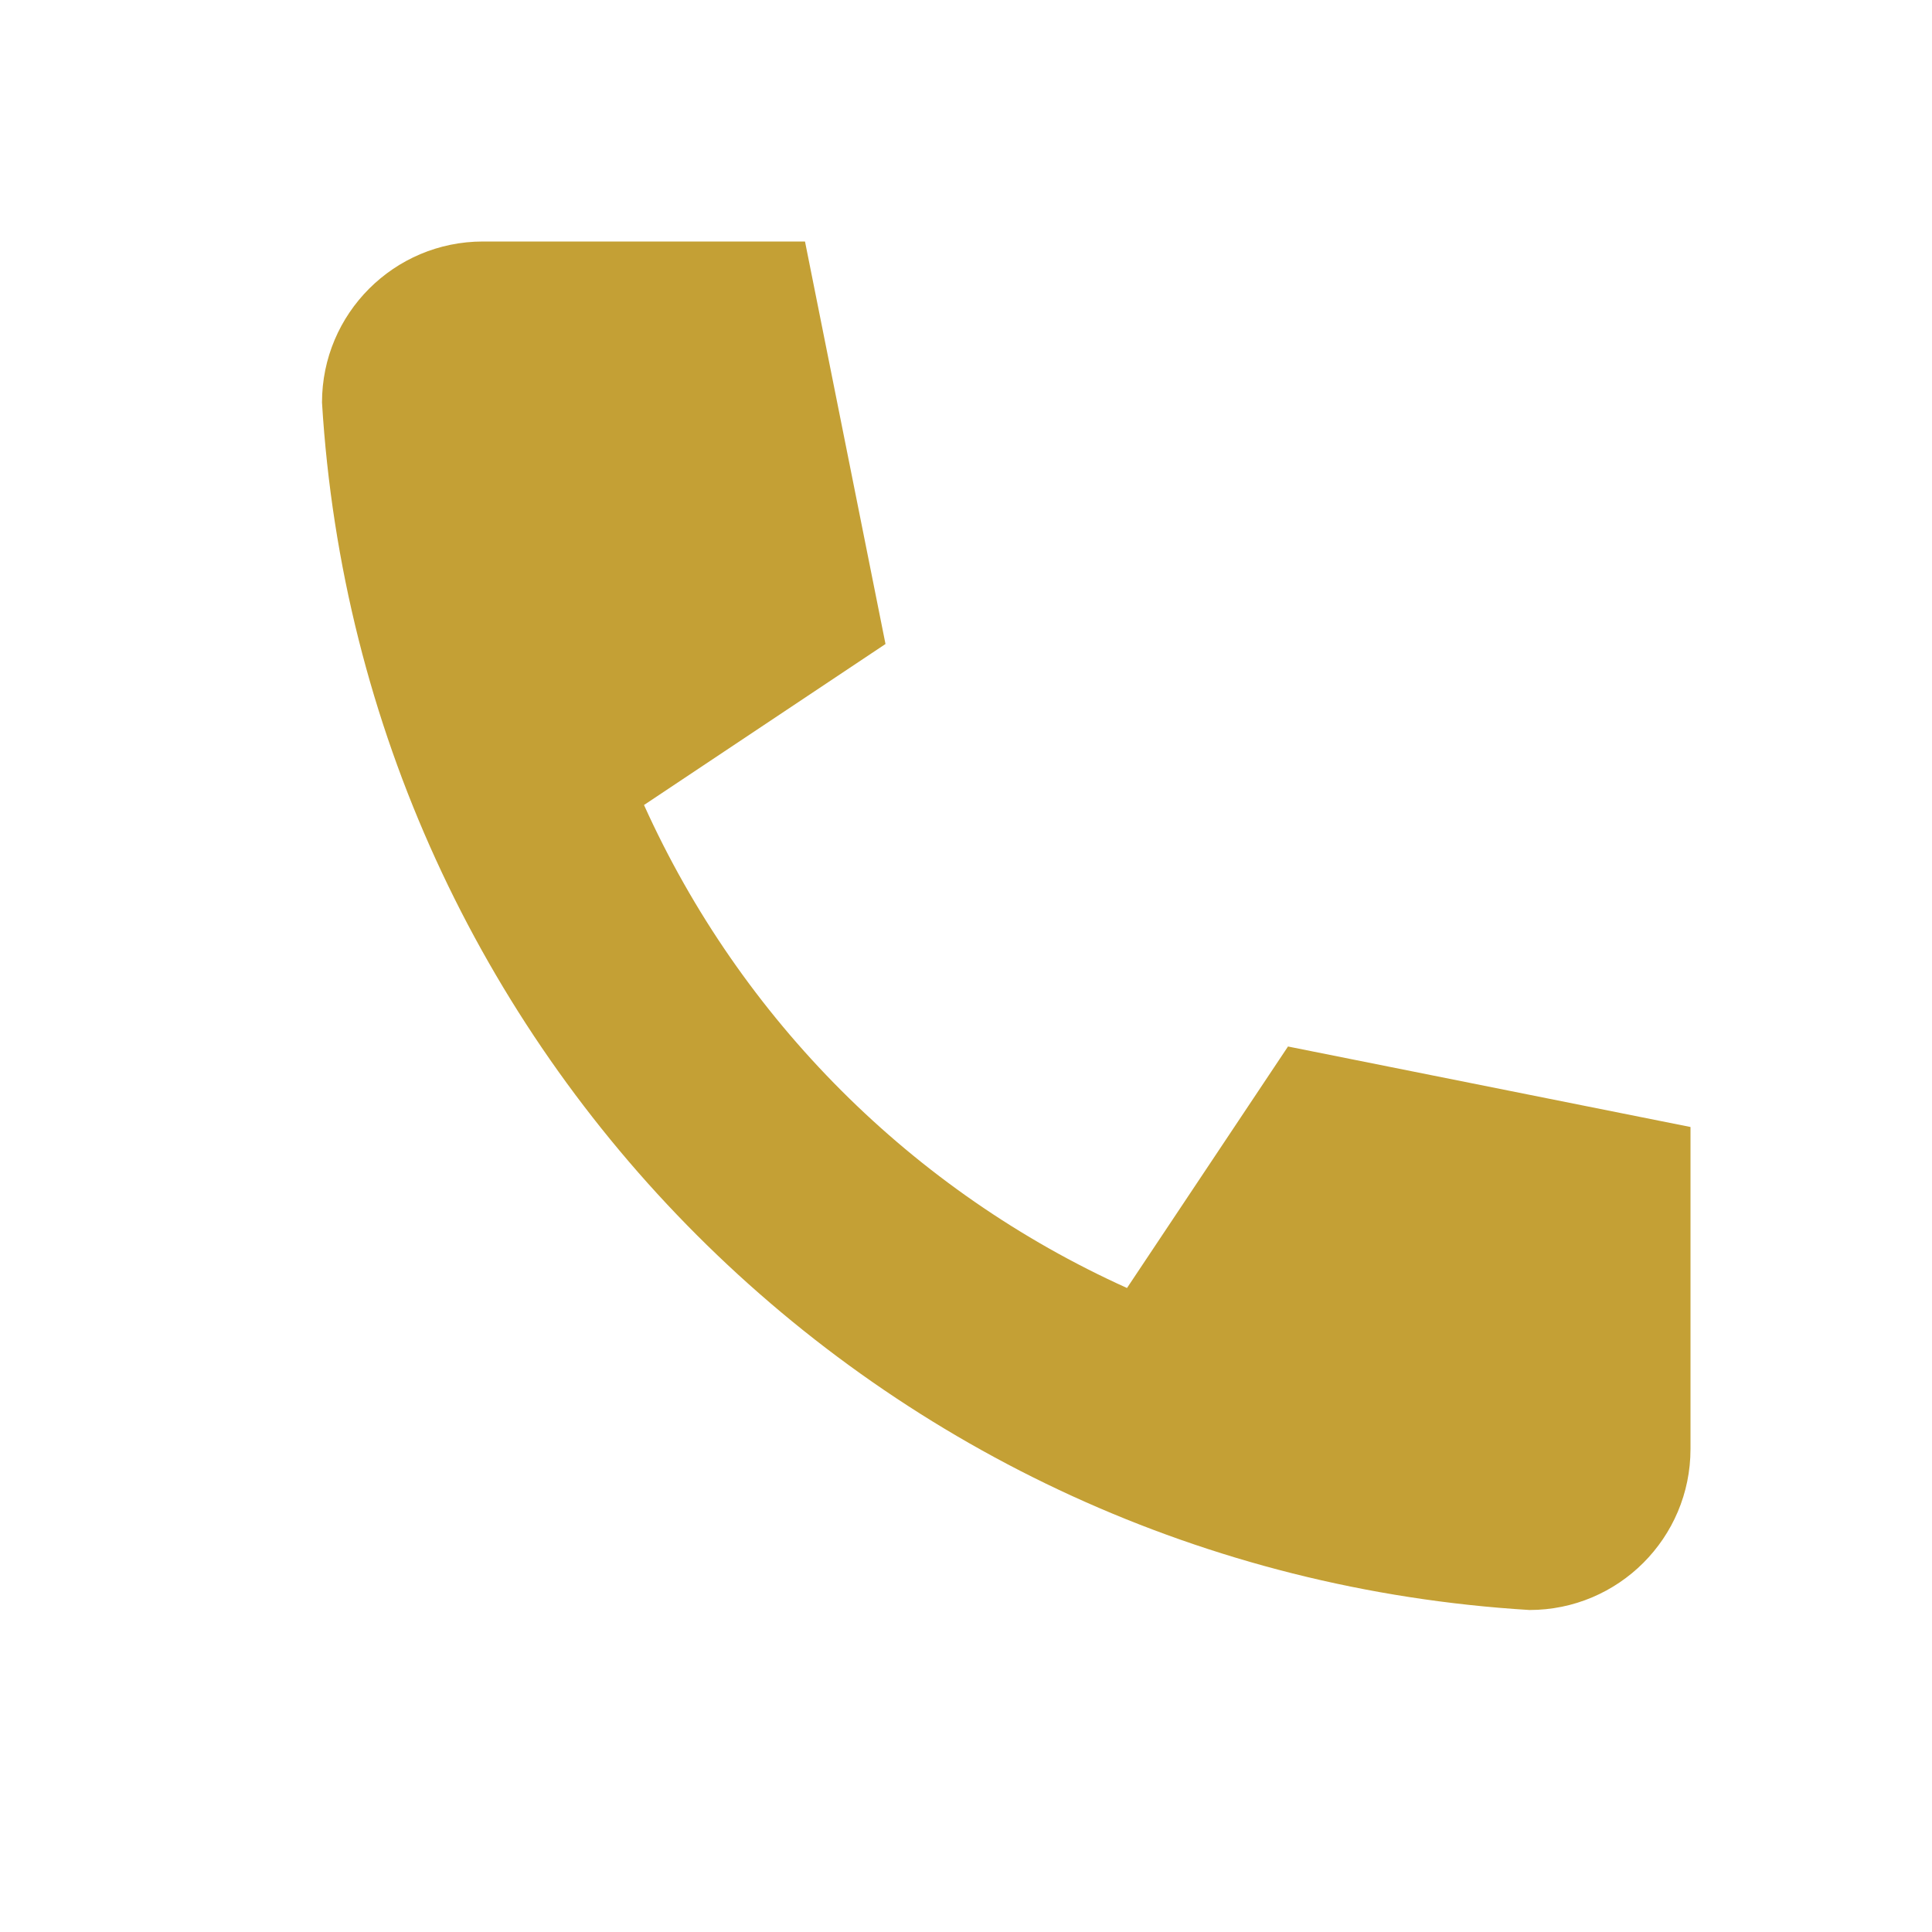
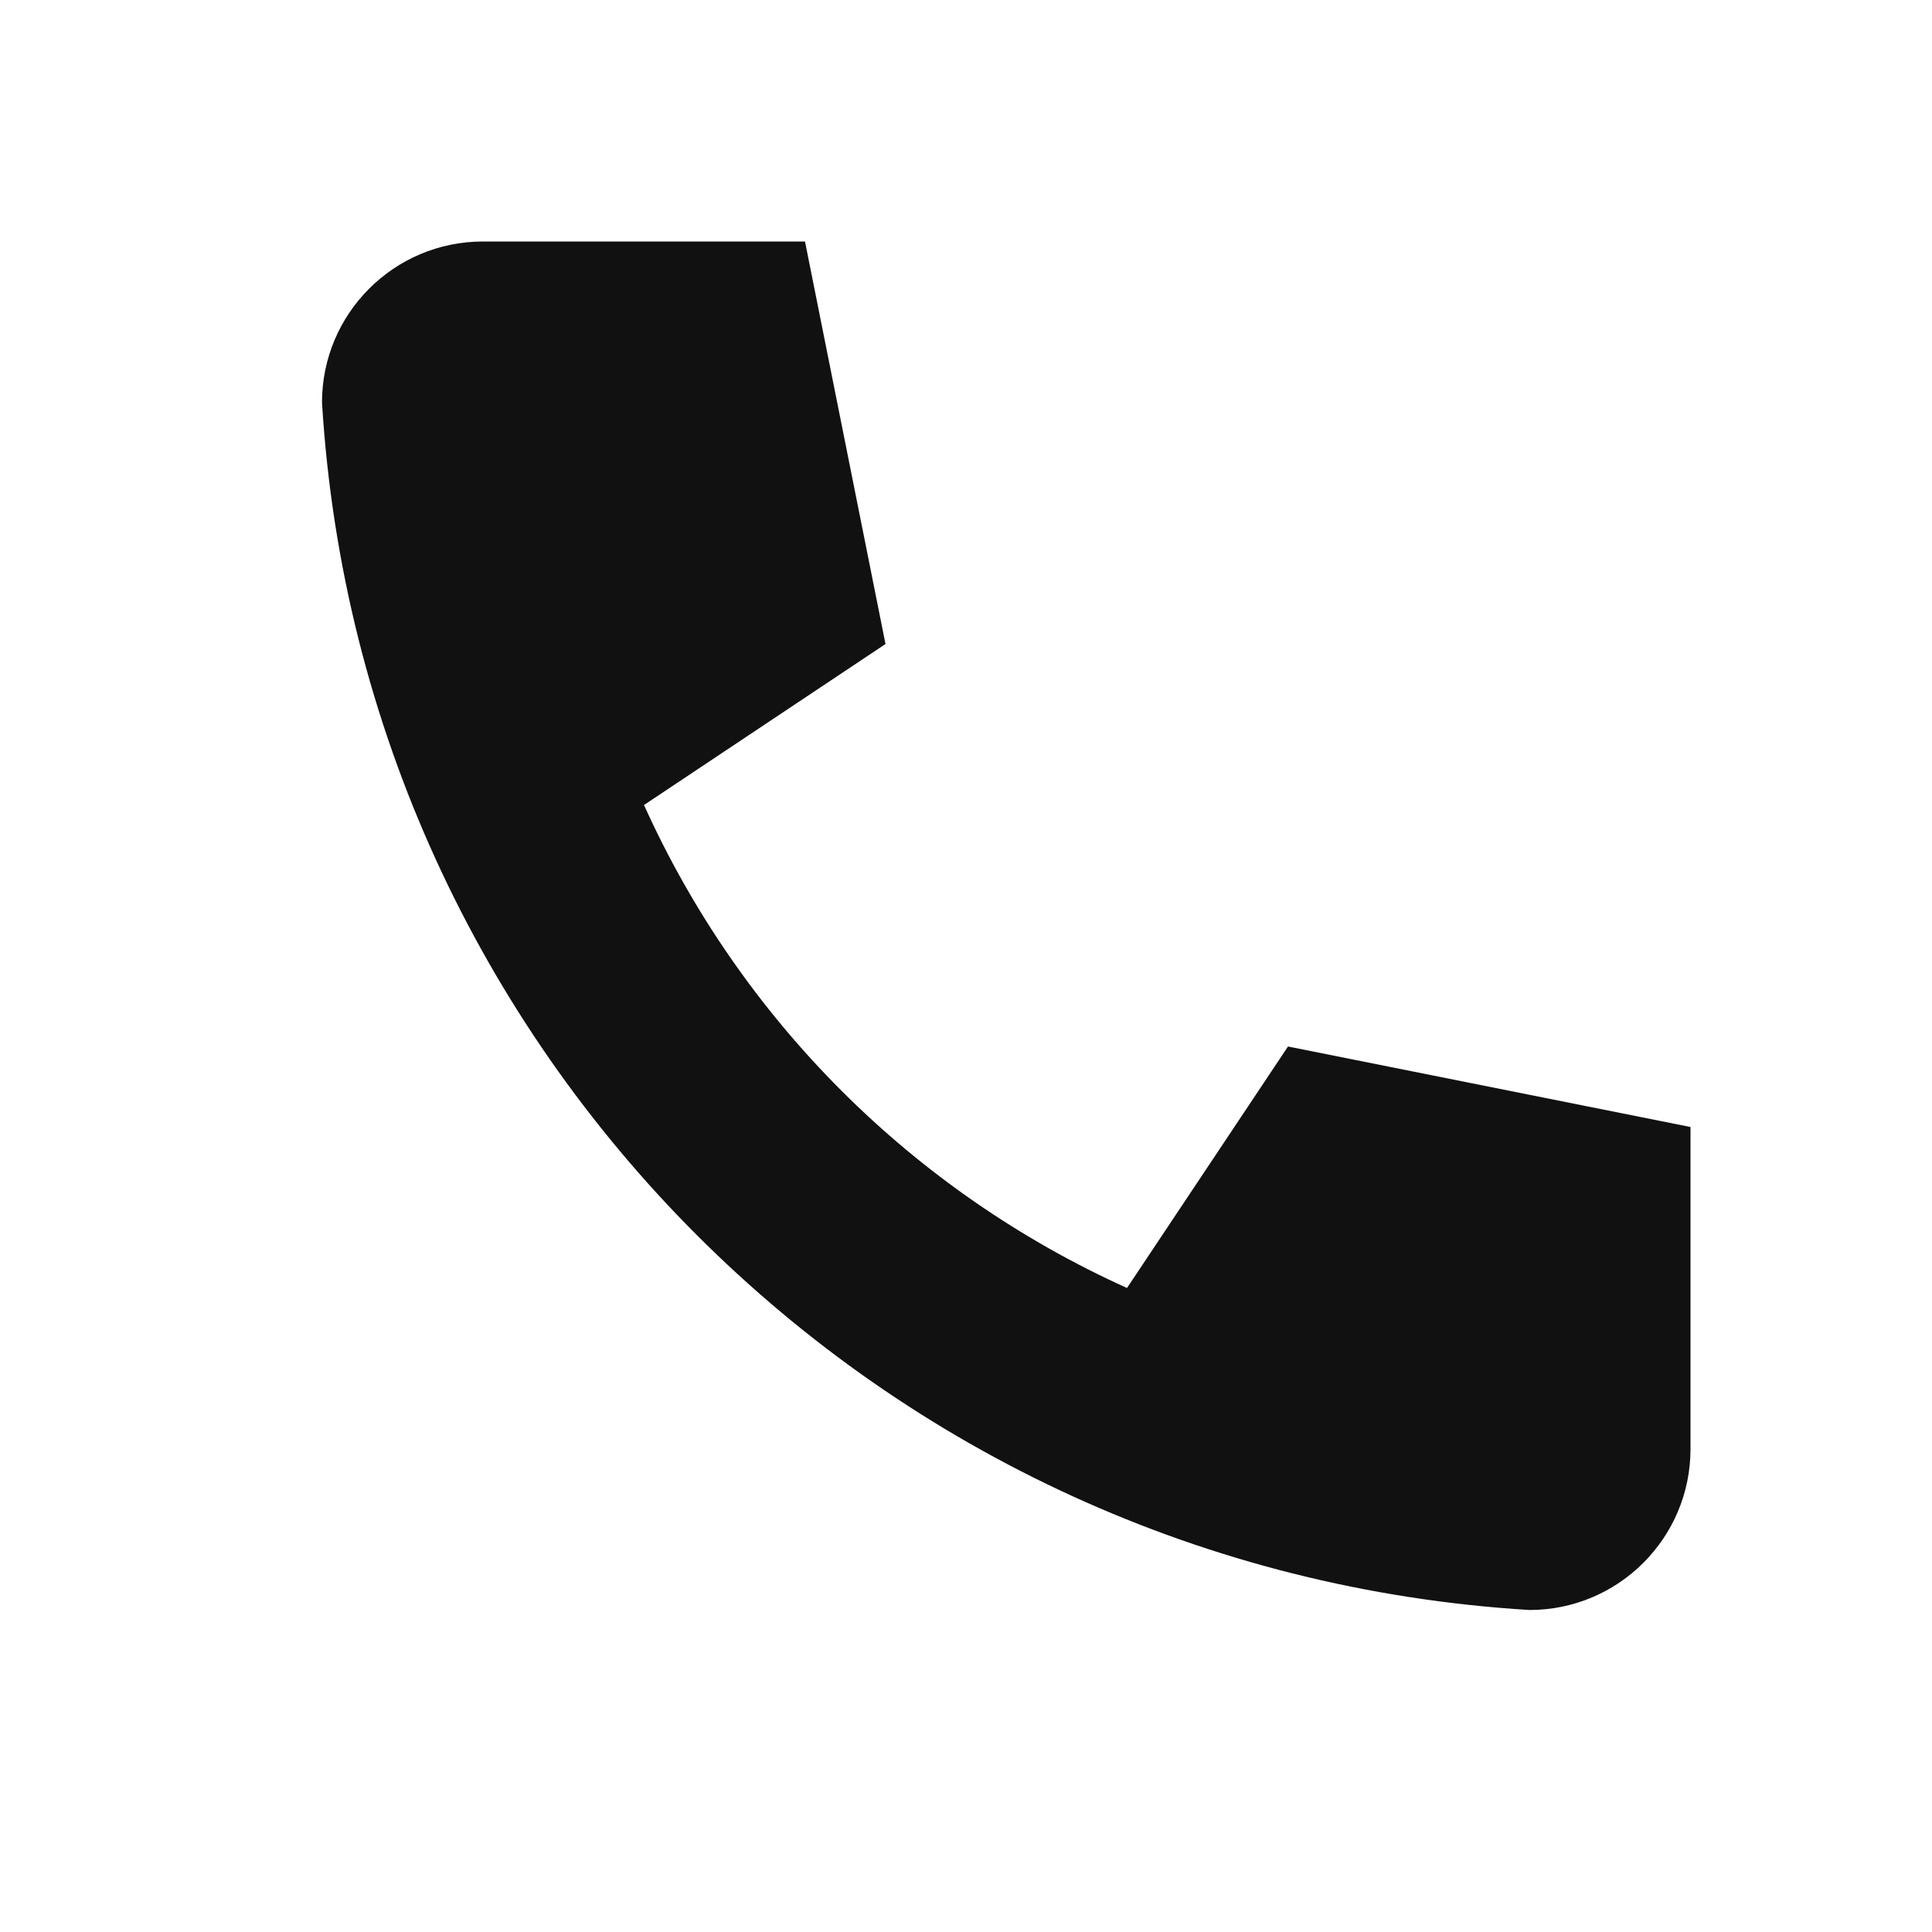
<svg xmlns="http://www.w3.org/2000/svg" width="24" height="24" viewBox="0 0 24 24" fill="none">
-   <path d="M6 3h4l1 5-3 2a12 12 0 006 6l2-3 5 1v4a2 2 0 01-2 2A16 16 0 014 5a2 2 0 012-2z" fill="#C4A035" />
+   <path d="M6 3h4l1 5-3 2a12 12 0 006 6l2-3 5 1v4a2 2 0 01-2 2A16 16 0 014 5a2 2 0 012-2z" fill="#111111" />
</svg>
